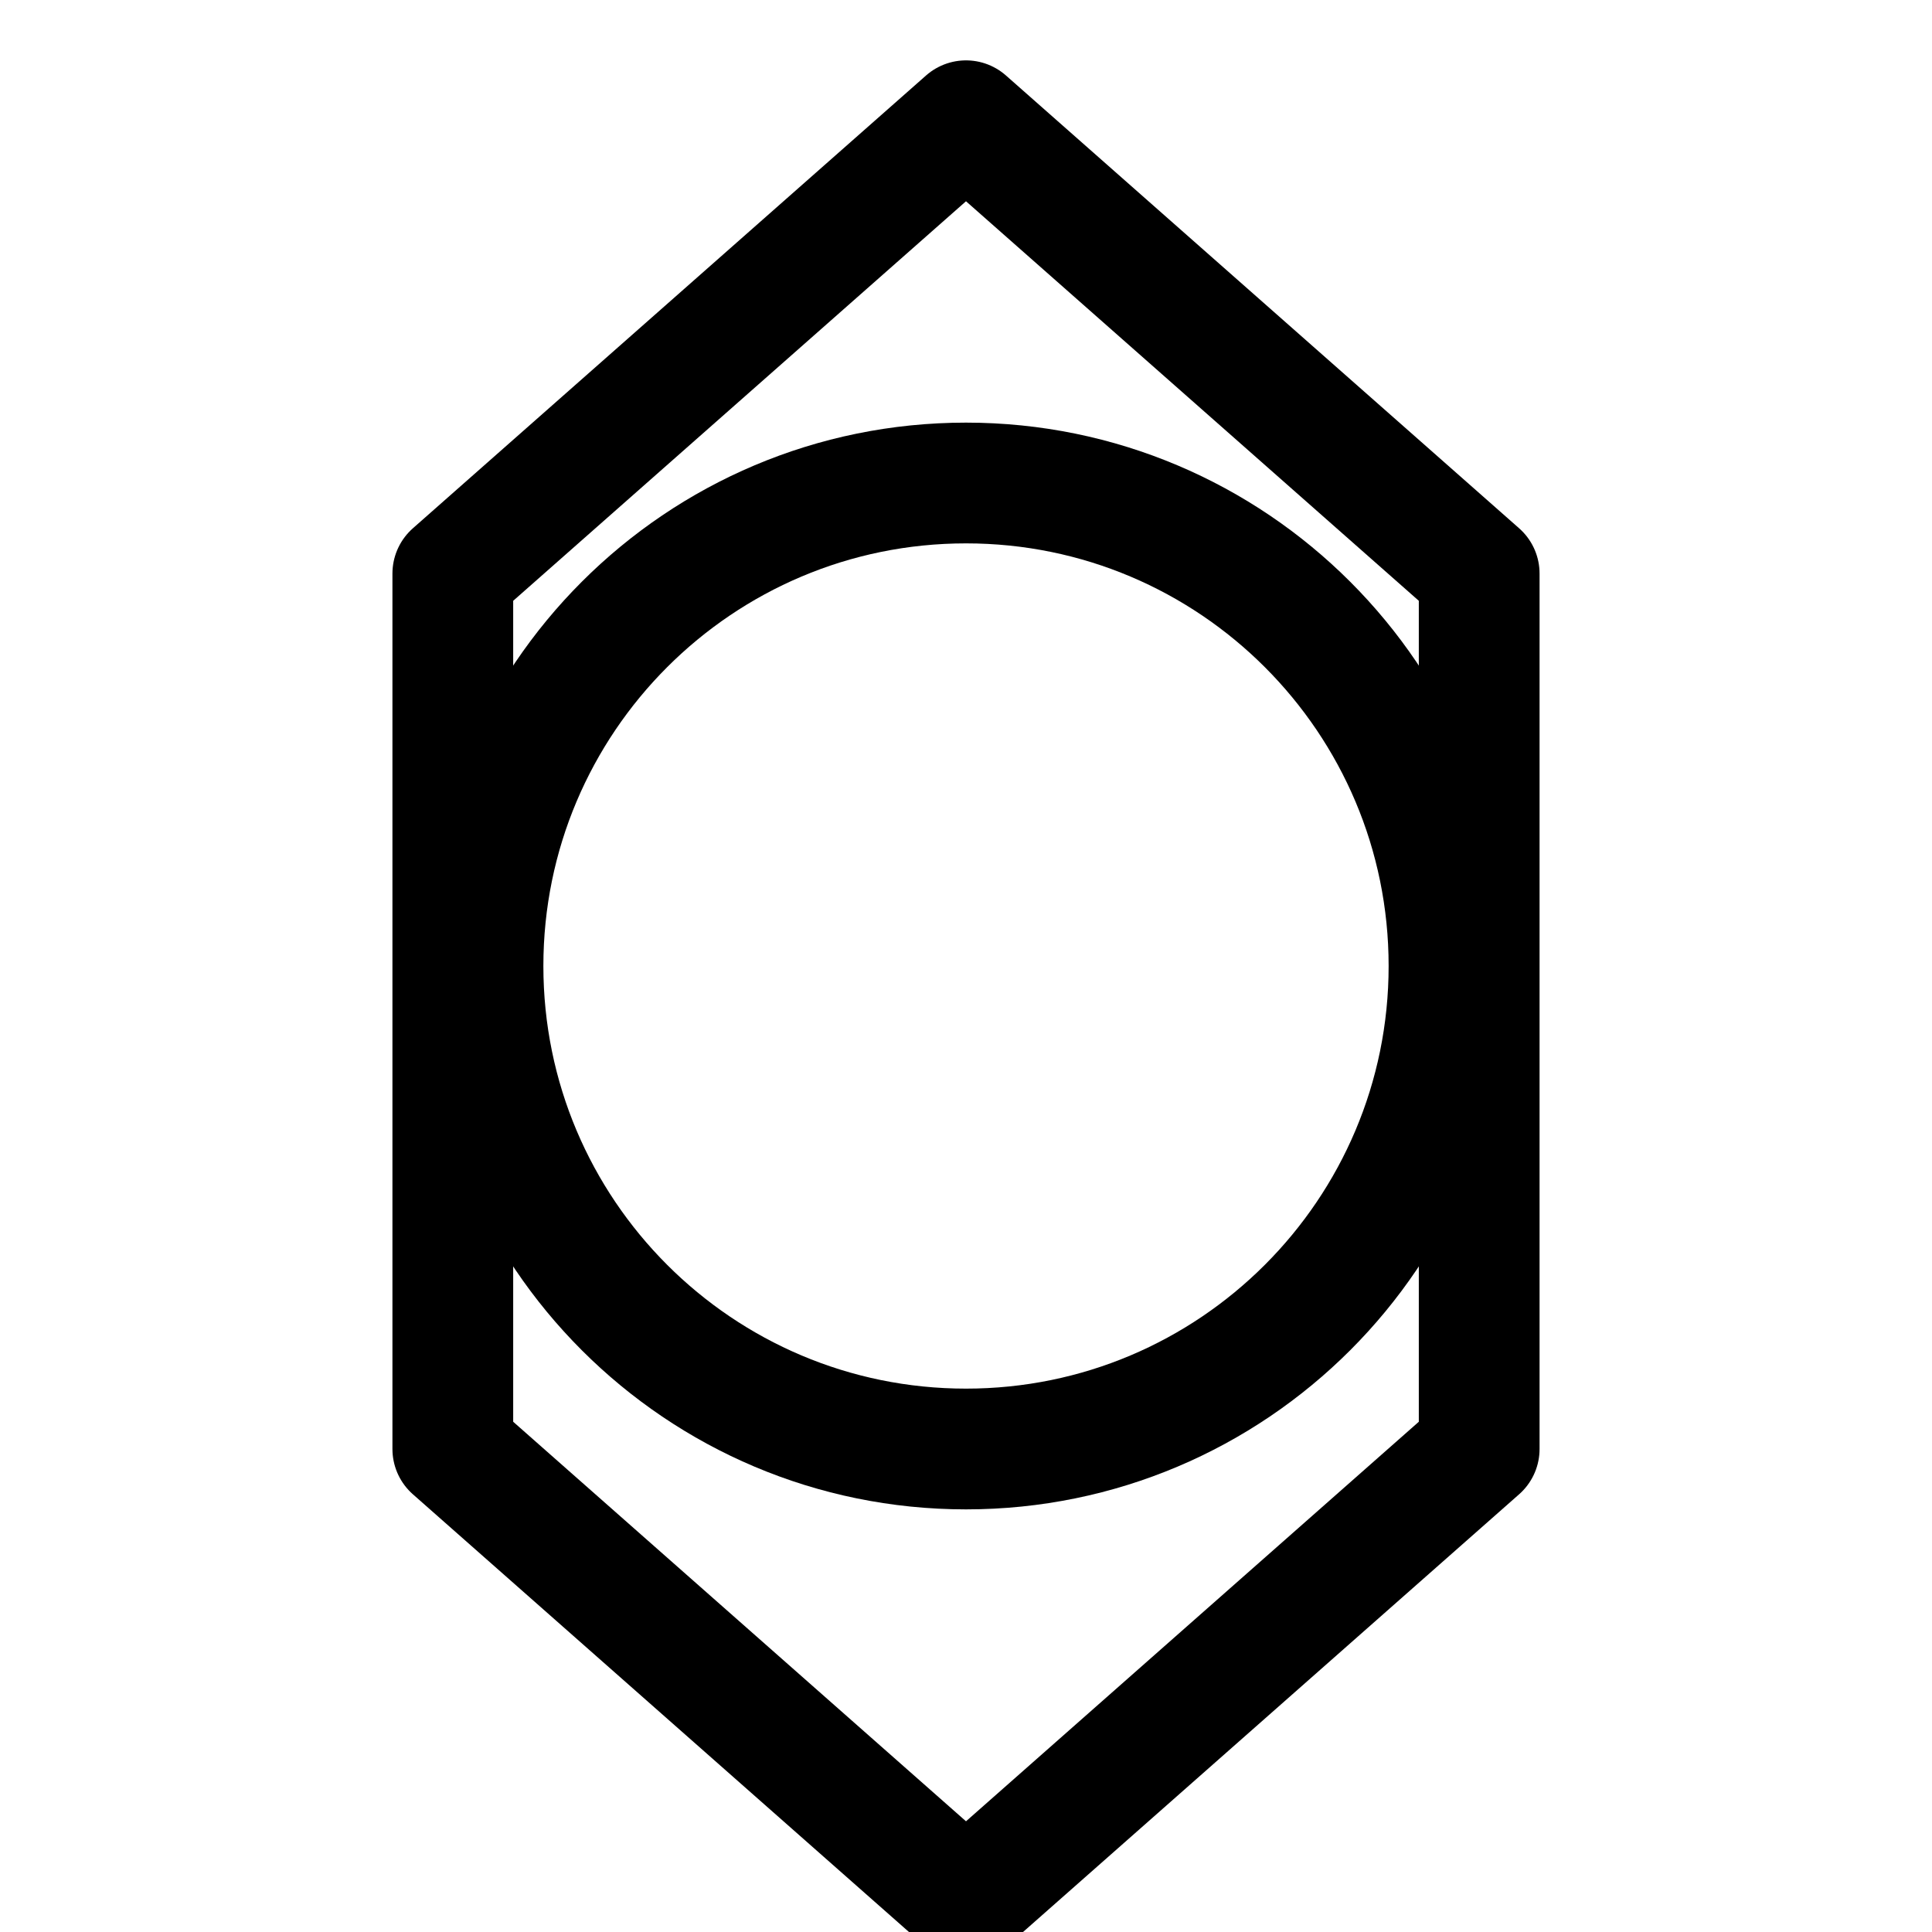
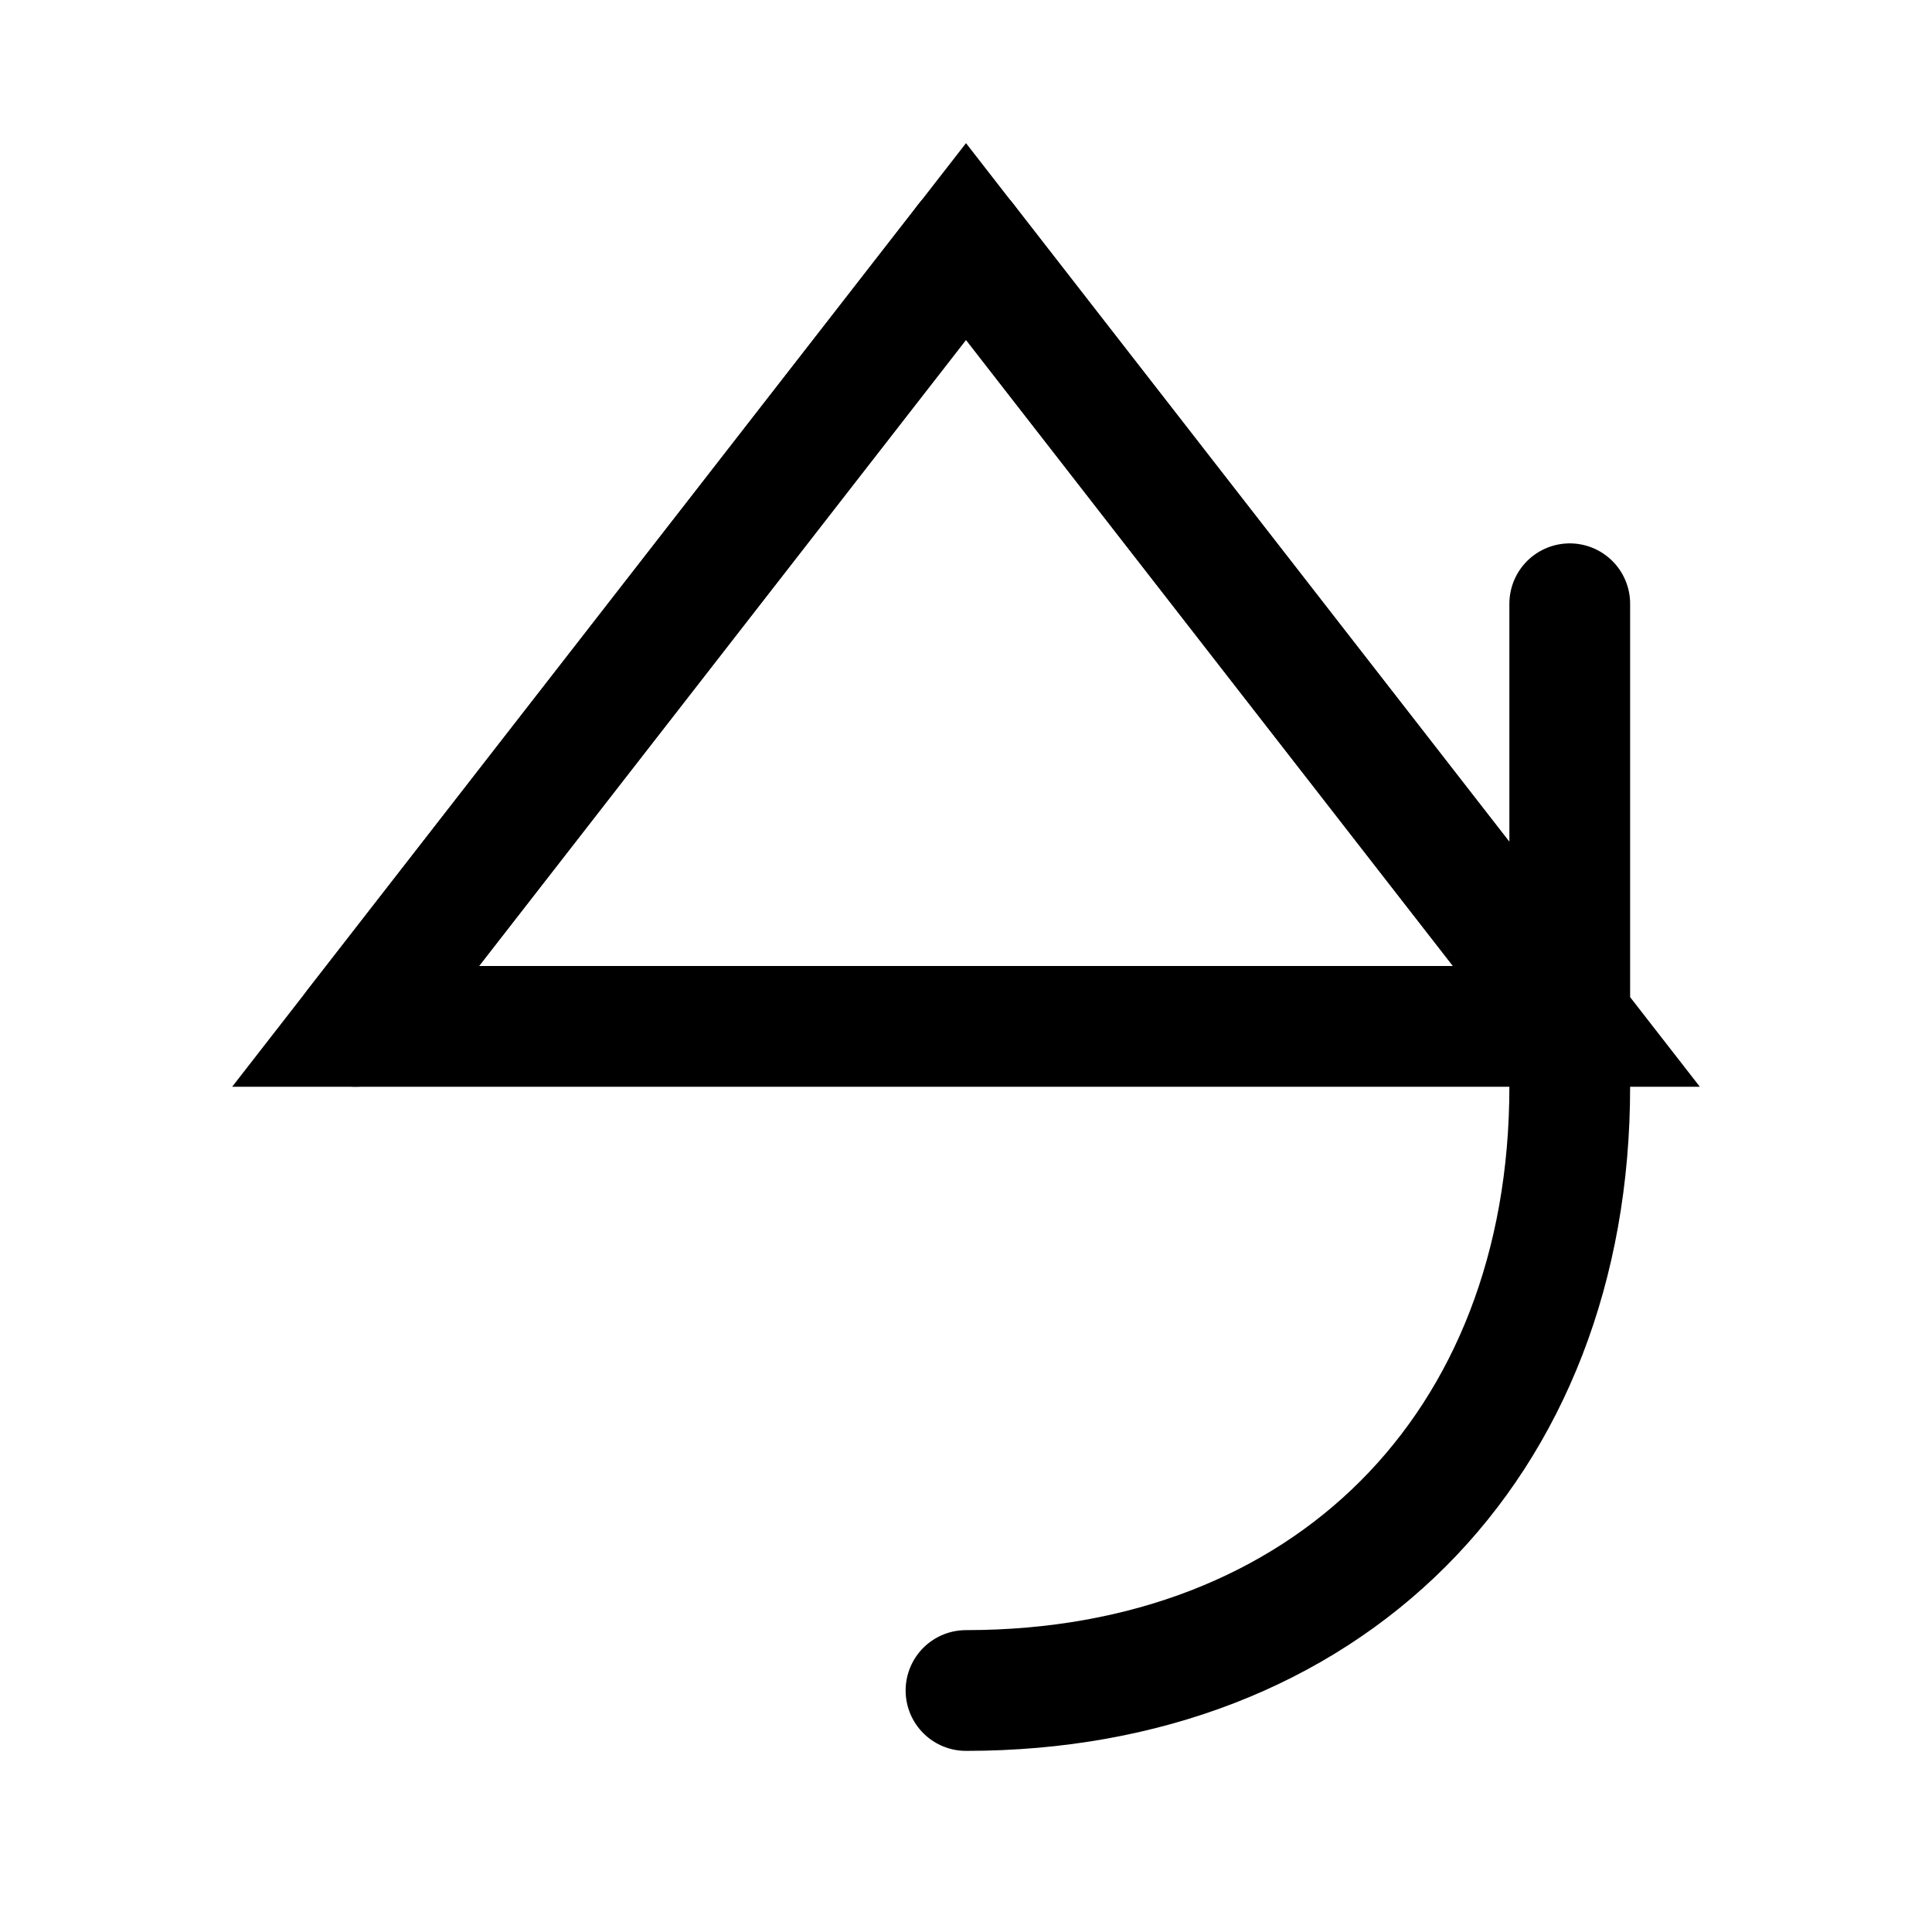
<svg xmlns="http://www.w3.org/2000/svg" viewBox="0 0 32 32" fill="none">
-   <path d="M16 2L7.5 9.5V24L16 31.5L24.5 24V9.5L16 2Z" stroke="currentColor" stroke-width="2" stroke-linejoin="round" />
-   <circle cx="16" cy="16" r="8" fill="none" stroke="currentColor" stroke-width="2" />
+   <path d="M16 4L5.89 17H26.11L16 4ZM16 28C21.97 28 26 23.97 26 18V10" stroke="currentColor" stroke-width="2" stroke-linecap="round" />
+   <path d="M5.89 17L16 4" stroke="currentColor" stroke-width="2" stroke-linecap="round" />
+   <path d="M26.11 17L16 4" stroke="currentColor" stroke-width="2" stroke-linecap="round" />
</svg>
